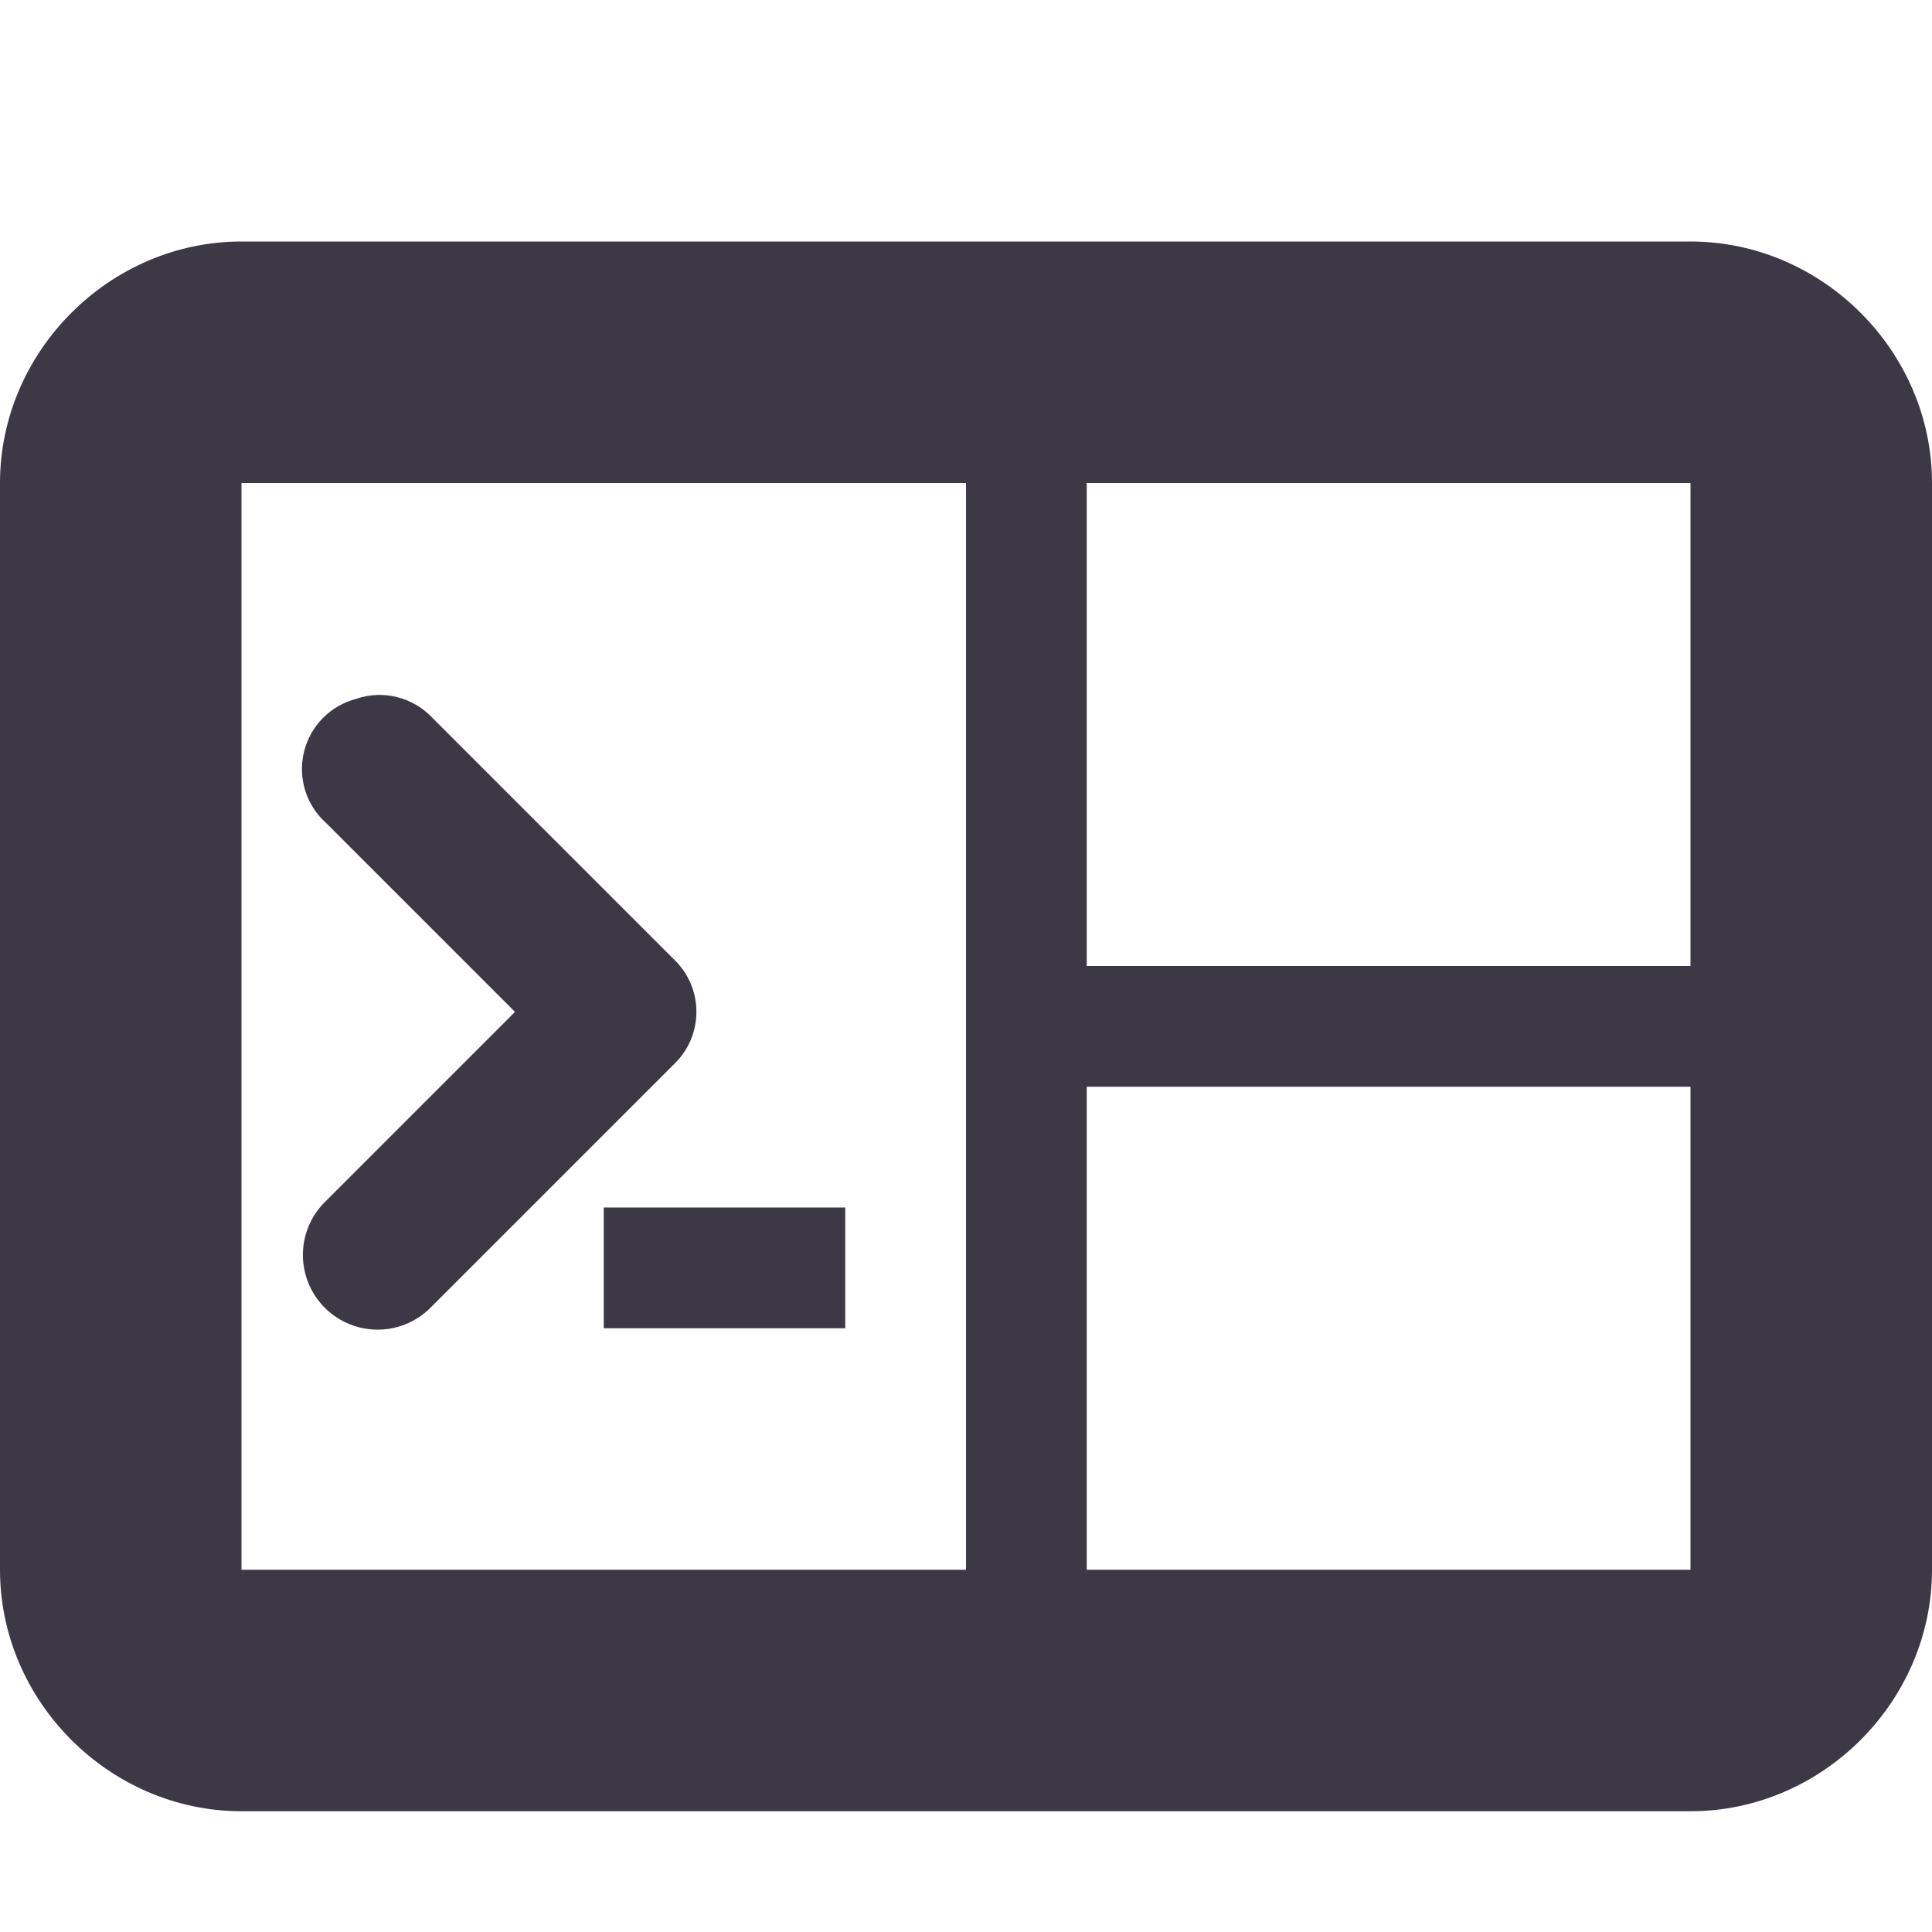
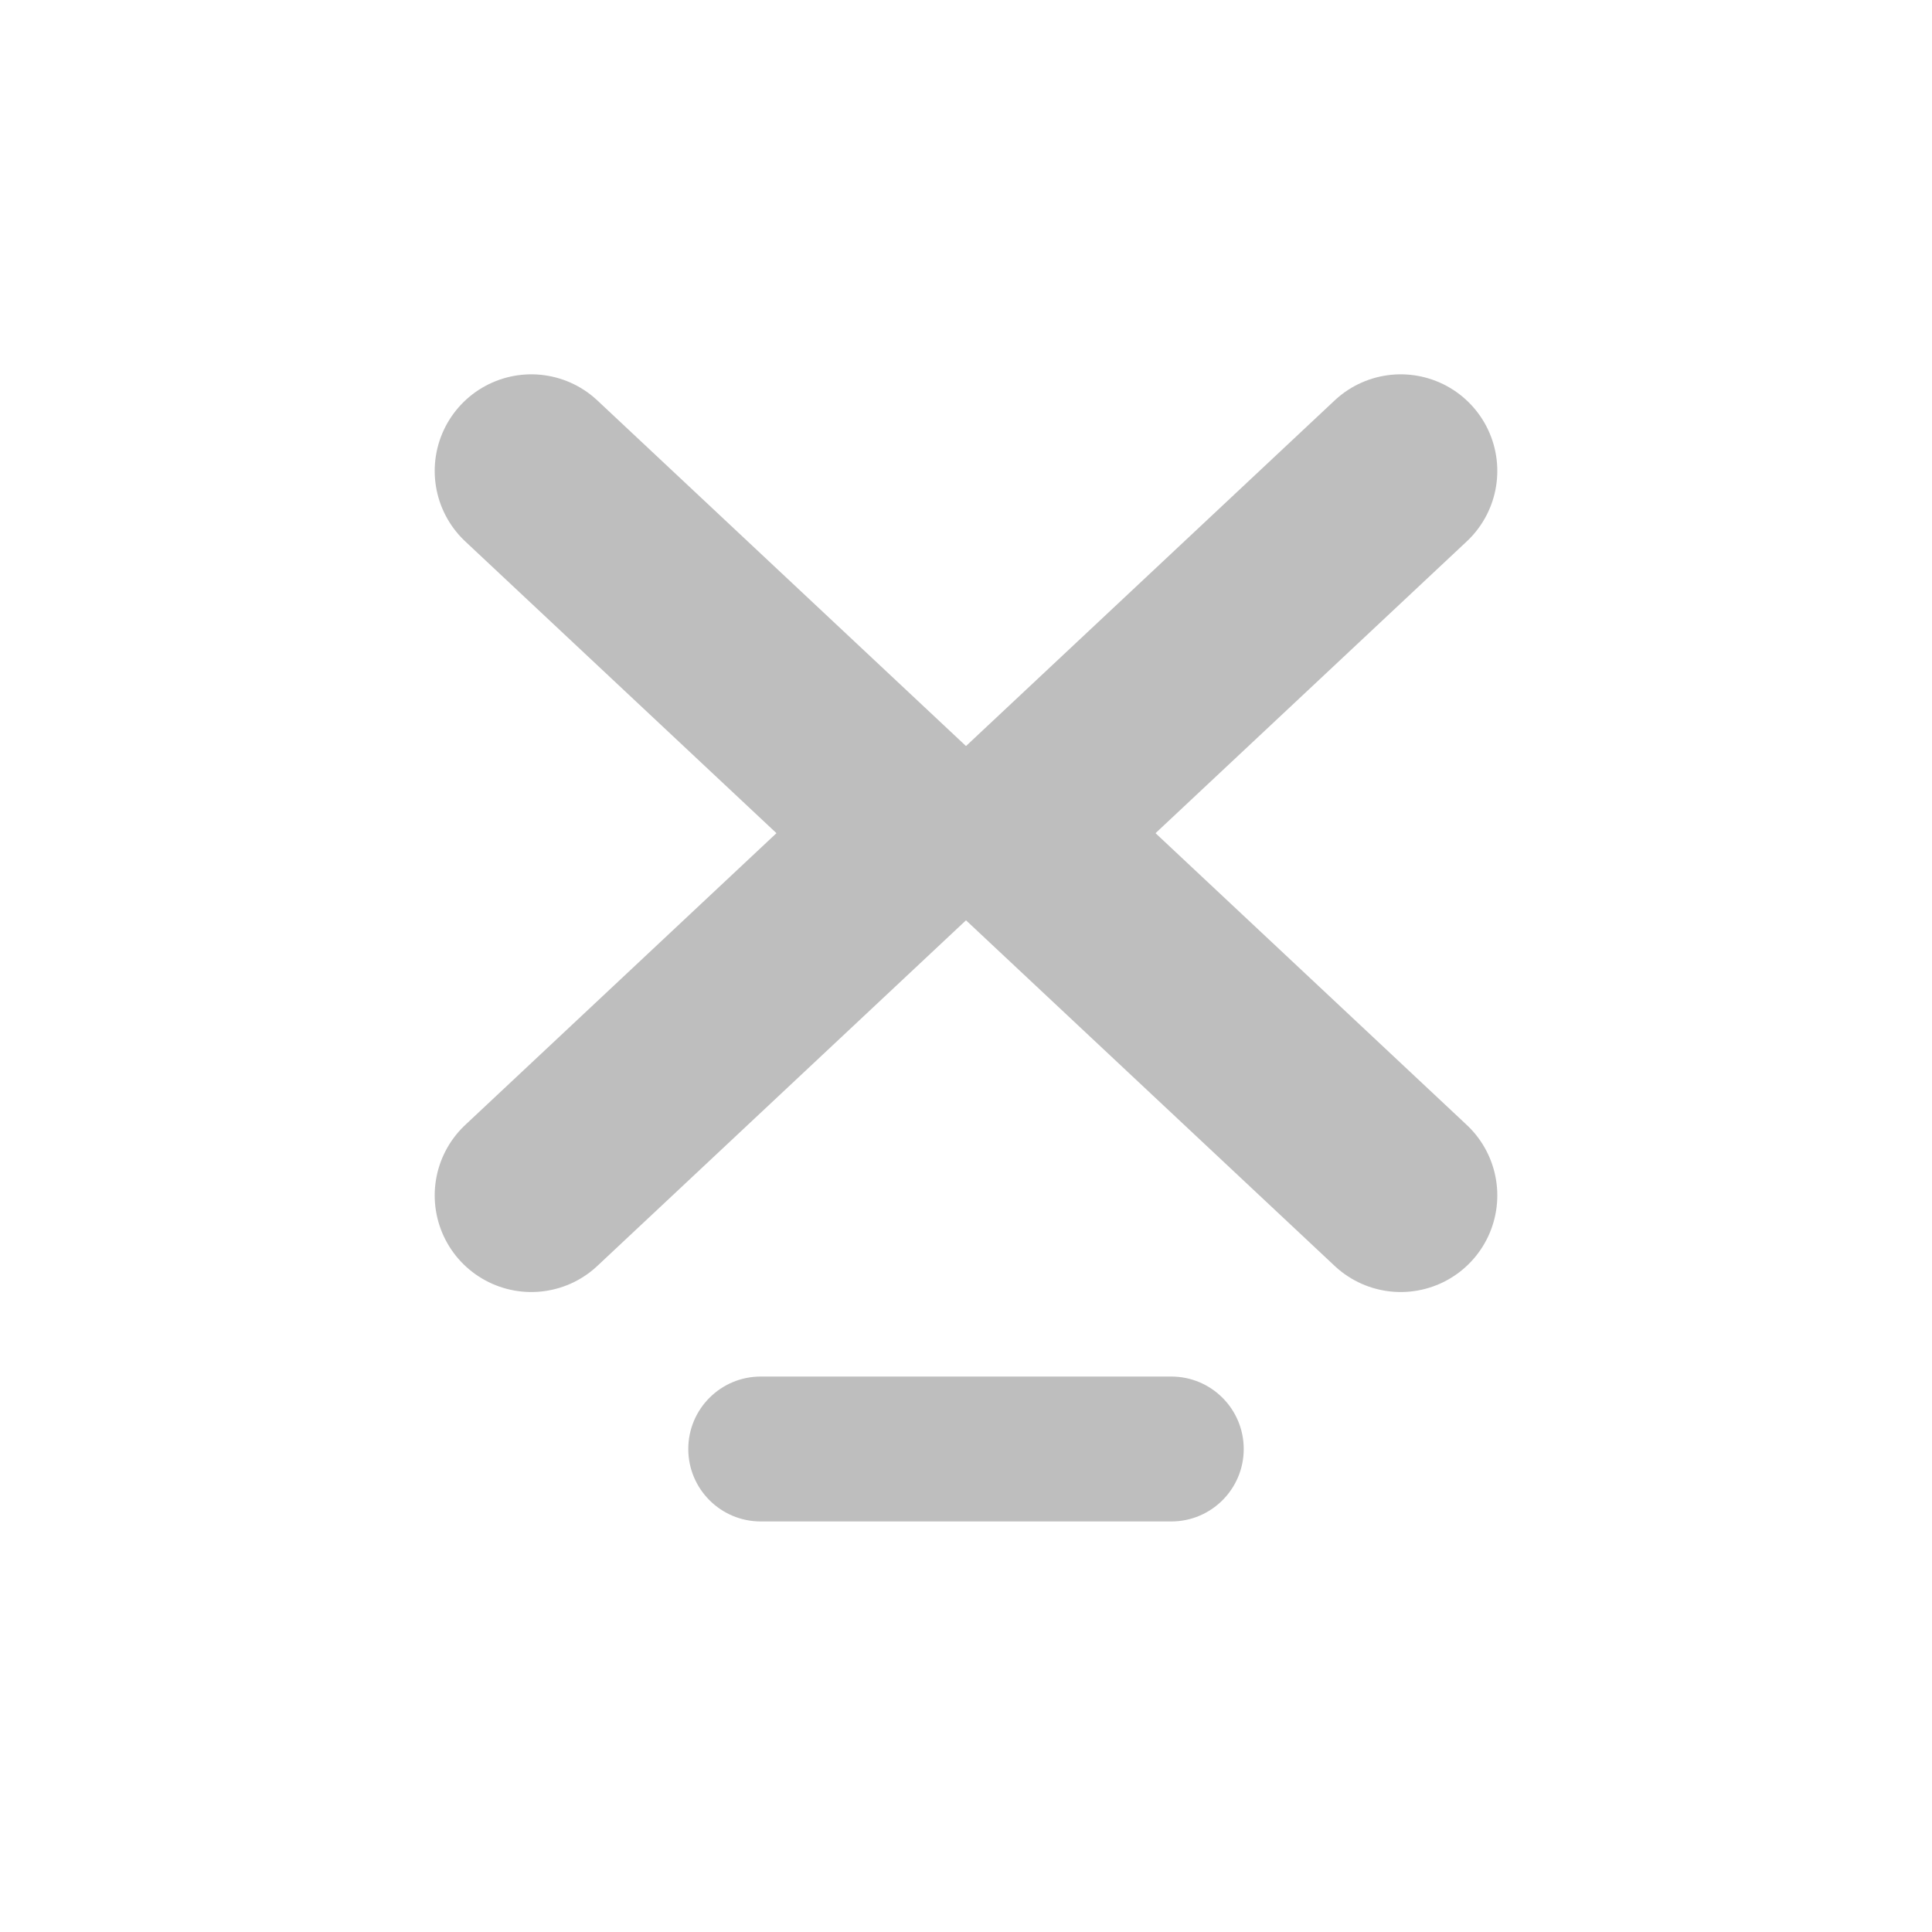
- <svg xmlns="http://www.w3.org/2000/svg" width="16" height="16" version="1.1" id="svg7384">
-   <defs id="defs7386" />
-   <g id="layer11" transform="translate(-122,-490)">
-     <g transform="translate(-15,-3.000001)" id="g860">
-       <path id="rect948" d="m 139,495 c -1.091,0 -2,0.909 -2,2 v 9 c 0,1.091 0.909,2 2,2 h 12 c 1.091,0 2,-0.909 2,-2 v -9 c 0,-1.091 -0.909,-2 -2,-2 z m 0,2 h 12 v 9 h -12 z" style="color:#000000;font-style:normal;font-variant:normal;font-weight:normal;font-stretch:normal;font-size:medium;line-height:normal;font-family:sans-serif;font-variant-ligatures:normal;font-variant-position:normal;font-variant-caps:normal;font-variant-numeric:normal;font-variant-alternates:normal;font-feature-settings:normal;text-indent:0;text-align:start;text-decoration:none;text-decoration-line:none;text-decoration-style:solid;text-decoration-color:#000000;letter-spacing:normal;word-spacing:normal;text-transform:none;writing-mode:lr-tb;direction:ltr;text-orientation:mixed;dominant-baseline:auto;baseline-shift:baseline;text-anchor:start;white-space:normal;shape-padding:0;clip-rule:nonzero;display:inline;overflow:visible;visibility:visible;opacity:1;isolation:auto;mix-blend-mode:normal;color-interpolation:sRGB;color-interpolation-filters:linearRGB;solid-color:#000000;solid-opacity:1;vector-effect:none;fill:#3d3846;fill-opacity:1;fill-rule:nonzero;stroke:none;stroke-width:2;stroke-linecap:round;stroke-linejoin:round;stroke-miterlimit:4;stroke-dasharray:none;stroke-dashoffset:0;stroke-opacity:1;color-rendering:auto;image-rendering:auto;shape-rendering:auto;text-rendering:auto;enable-background:new" />
-       <rect style="display:inline;opacity:1;fill:#3d3846;fill-opacity:1;stroke:none;stroke-width:0.2;stroke-linejoin:round;stroke-miterlimit:4;stroke-dasharray:none;stroke-opacity:1;enable-background:new" id="rect951" width="2" height="1" x="142" y="503" />
-       <path d="m 139.953,498.787 a 0.6,0.6 0 0 0 -0.25,1.031 l 1.562,1.562 -1.562,1.562 a 0.619,0.619 0 1 0 0.875,0.875 l 2,-2 a 0.6,0.6 0 0 0 0,-0.875 l -2,-2 a 0.6,0.6 0 0 0 -0.625,-0.156 z" id="path954" style="color:#bebebe;font-style:normal;font-variant:normal;font-weight:normal;font-stretch:normal;font-size:medium;line-height:normal;font-family:'Bitstream Vera Sans';-inkscape-font-specification:'Bitstream Vera Sans';text-indent:0;text-align:start;text-decoration:none;text-decoration-line:none;letter-spacing:normal;word-spacing:normal;text-transform:none;writing-mode:lr-tb;direction:ltr;text-anchor:start;display:inline;overflow:visible;visibility:visible;fill:#3d3846;fill-opacity:1;stroke:none;stroke-width:1.2;marker:none;enable-background:accumulate" />
-       <rect y="496" x="145" height="11" width="1" id="rect956" style="display:inline;opacity:1;fill:#3d3846;fill-opacity:1;stroke:none;stroke-width:0.2;stroke-linejoin:round;stroke-miterlimit:4;stroke-dasharray:none;stroke-opacity:1;enable-background:new" />
-       <rect style="display:inline;opacity:1;fill:#3d3846;fill-opacity:1;stroke:none;stroke-width:0.2;stroke-linejoin:round;stroke-miterlimit:4;stroke-dasharray:none;stroke-opacity:1;enable-background:new" id="rect958" width="7" height="1" x="145" y="501" />
-     </g>
+ <svg xmlns="http://www.w3.org/2000/svg" viewBox="0 0 16 16" width="16" height="16">
+   <g fill="none" stroke="#bebebe" stroke-width="1.6" stroke-linecap="round" stroke-linejoin="round">
+     <path d="M4.4 3.9L7.6 6.9L4.4 9.9" />
+     <path d="M11.6 3.9L8.4 6.9L11.6 9.9" />
  </g>
+   <rect x="5.7" y="11.4" width="4.6" height="1.2" rx="0.6" fill="#bebebe" />
</svg>
